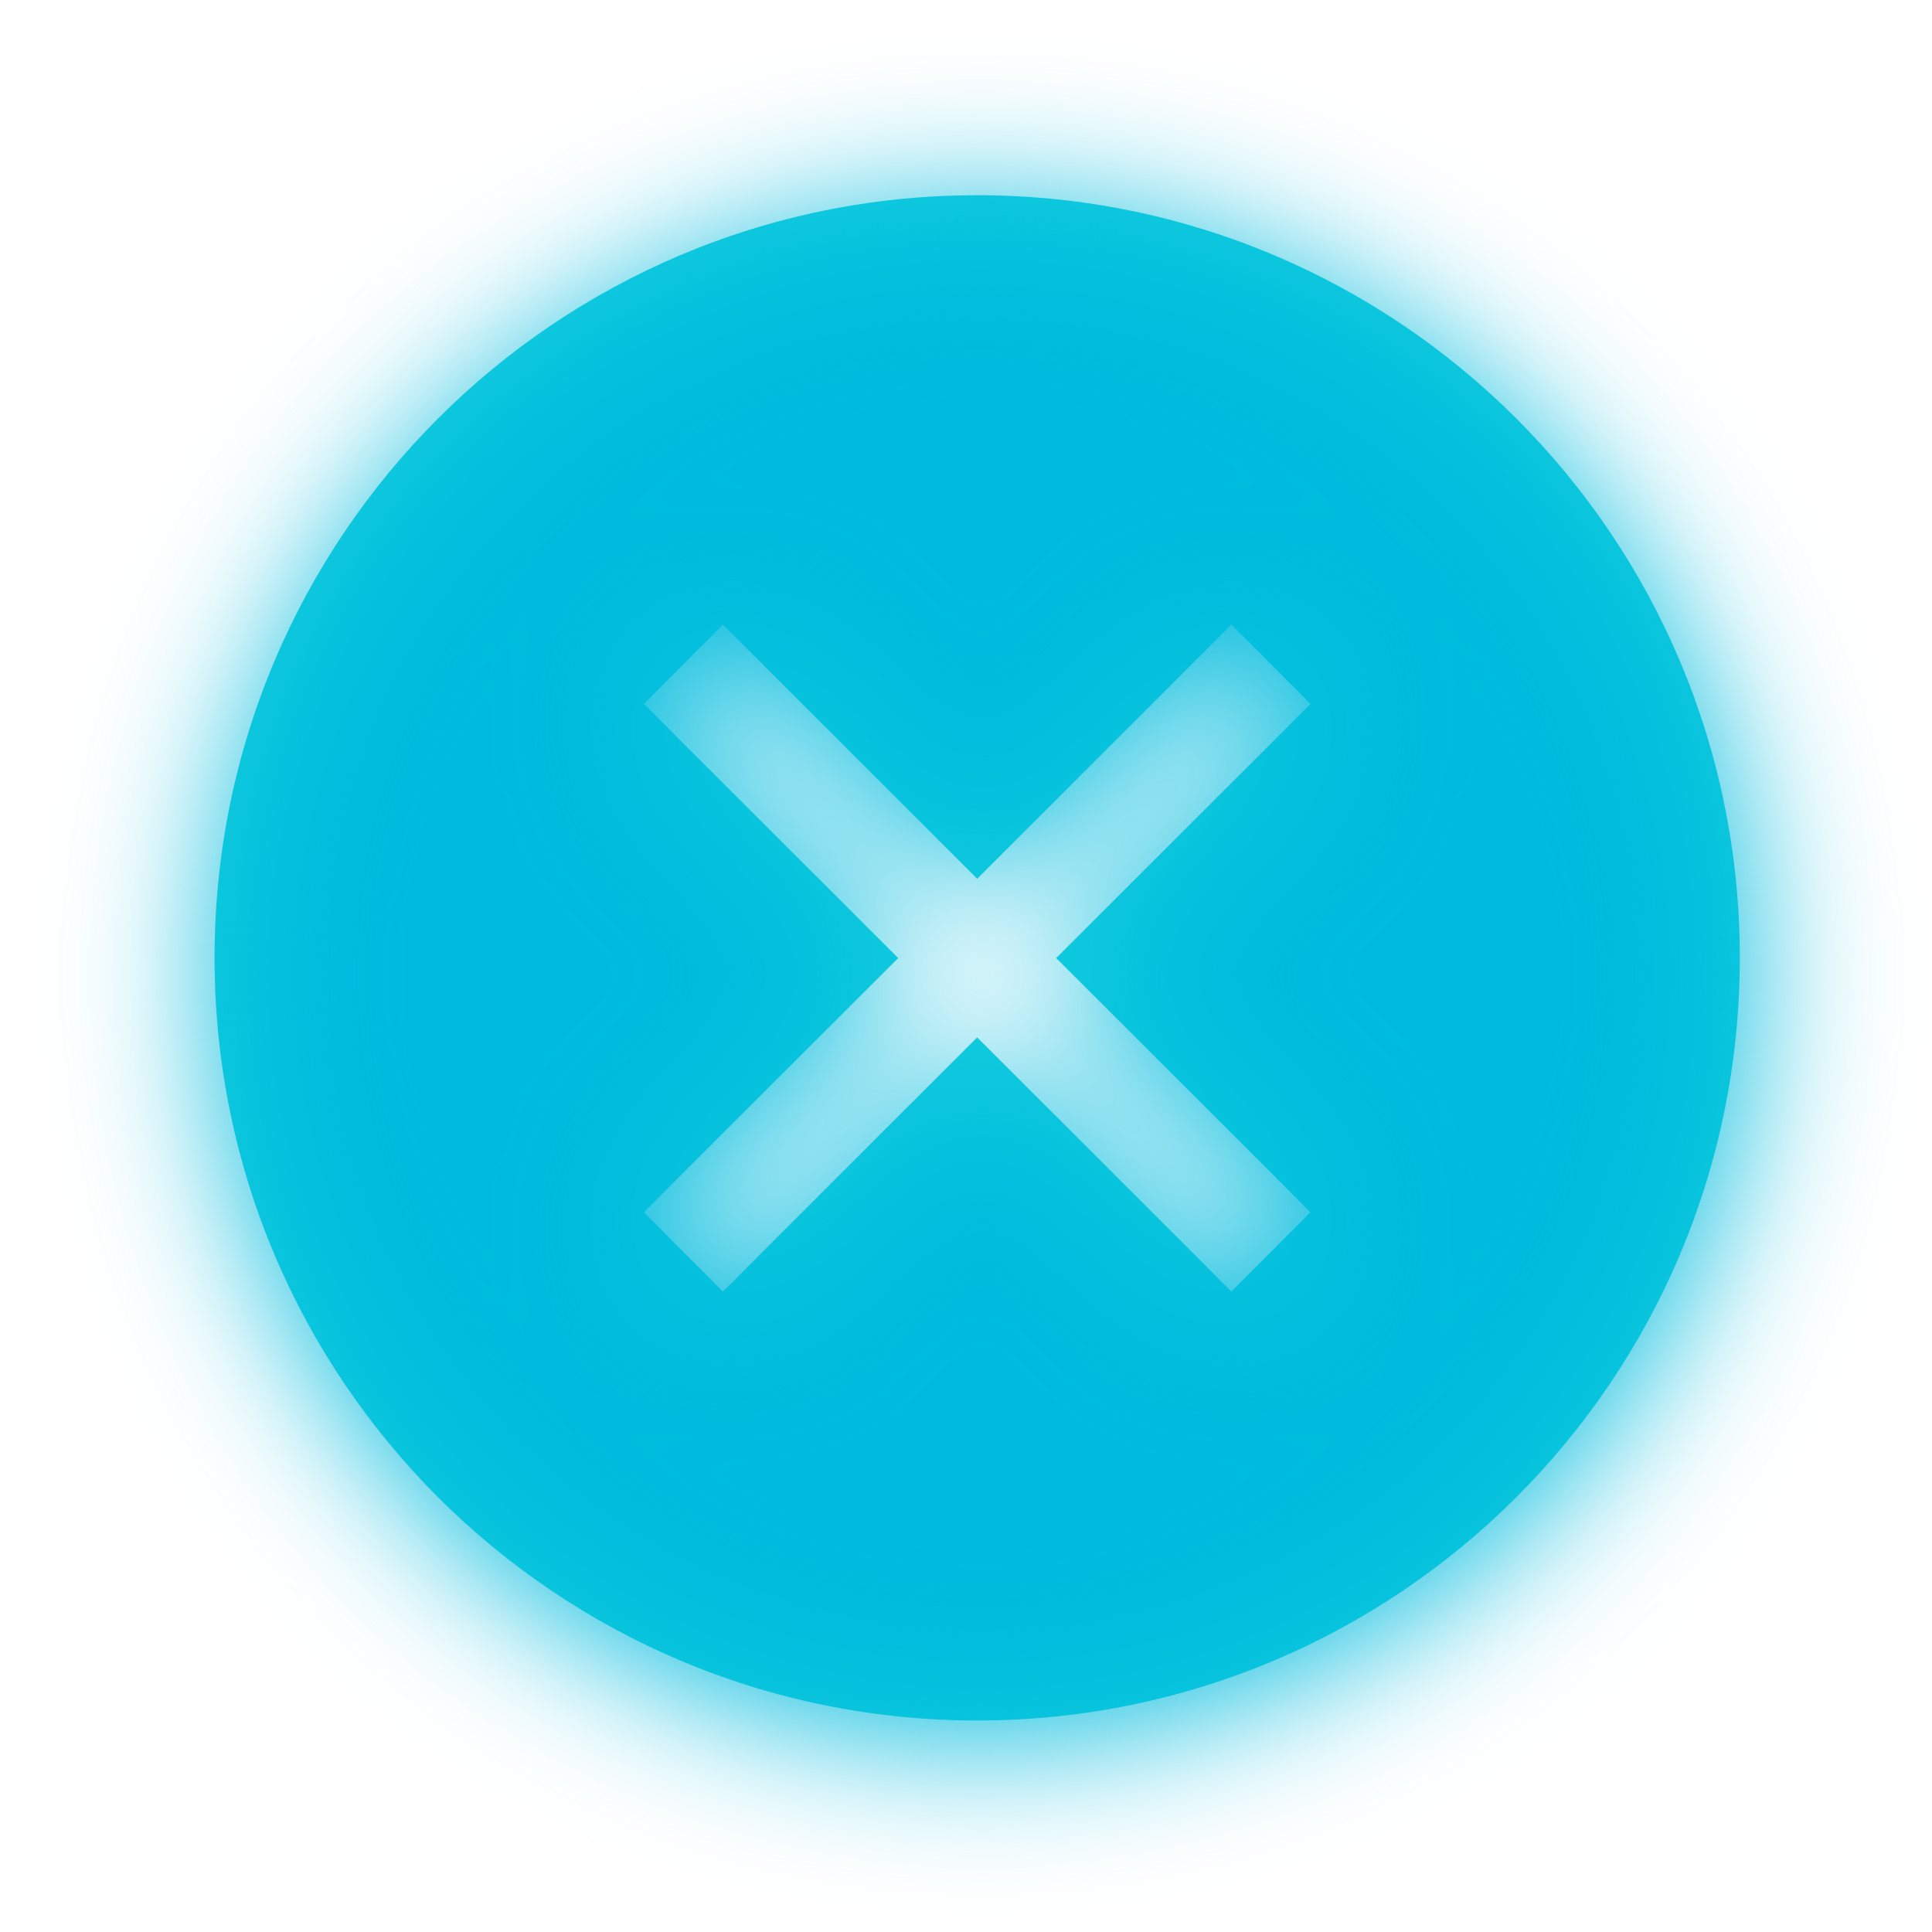
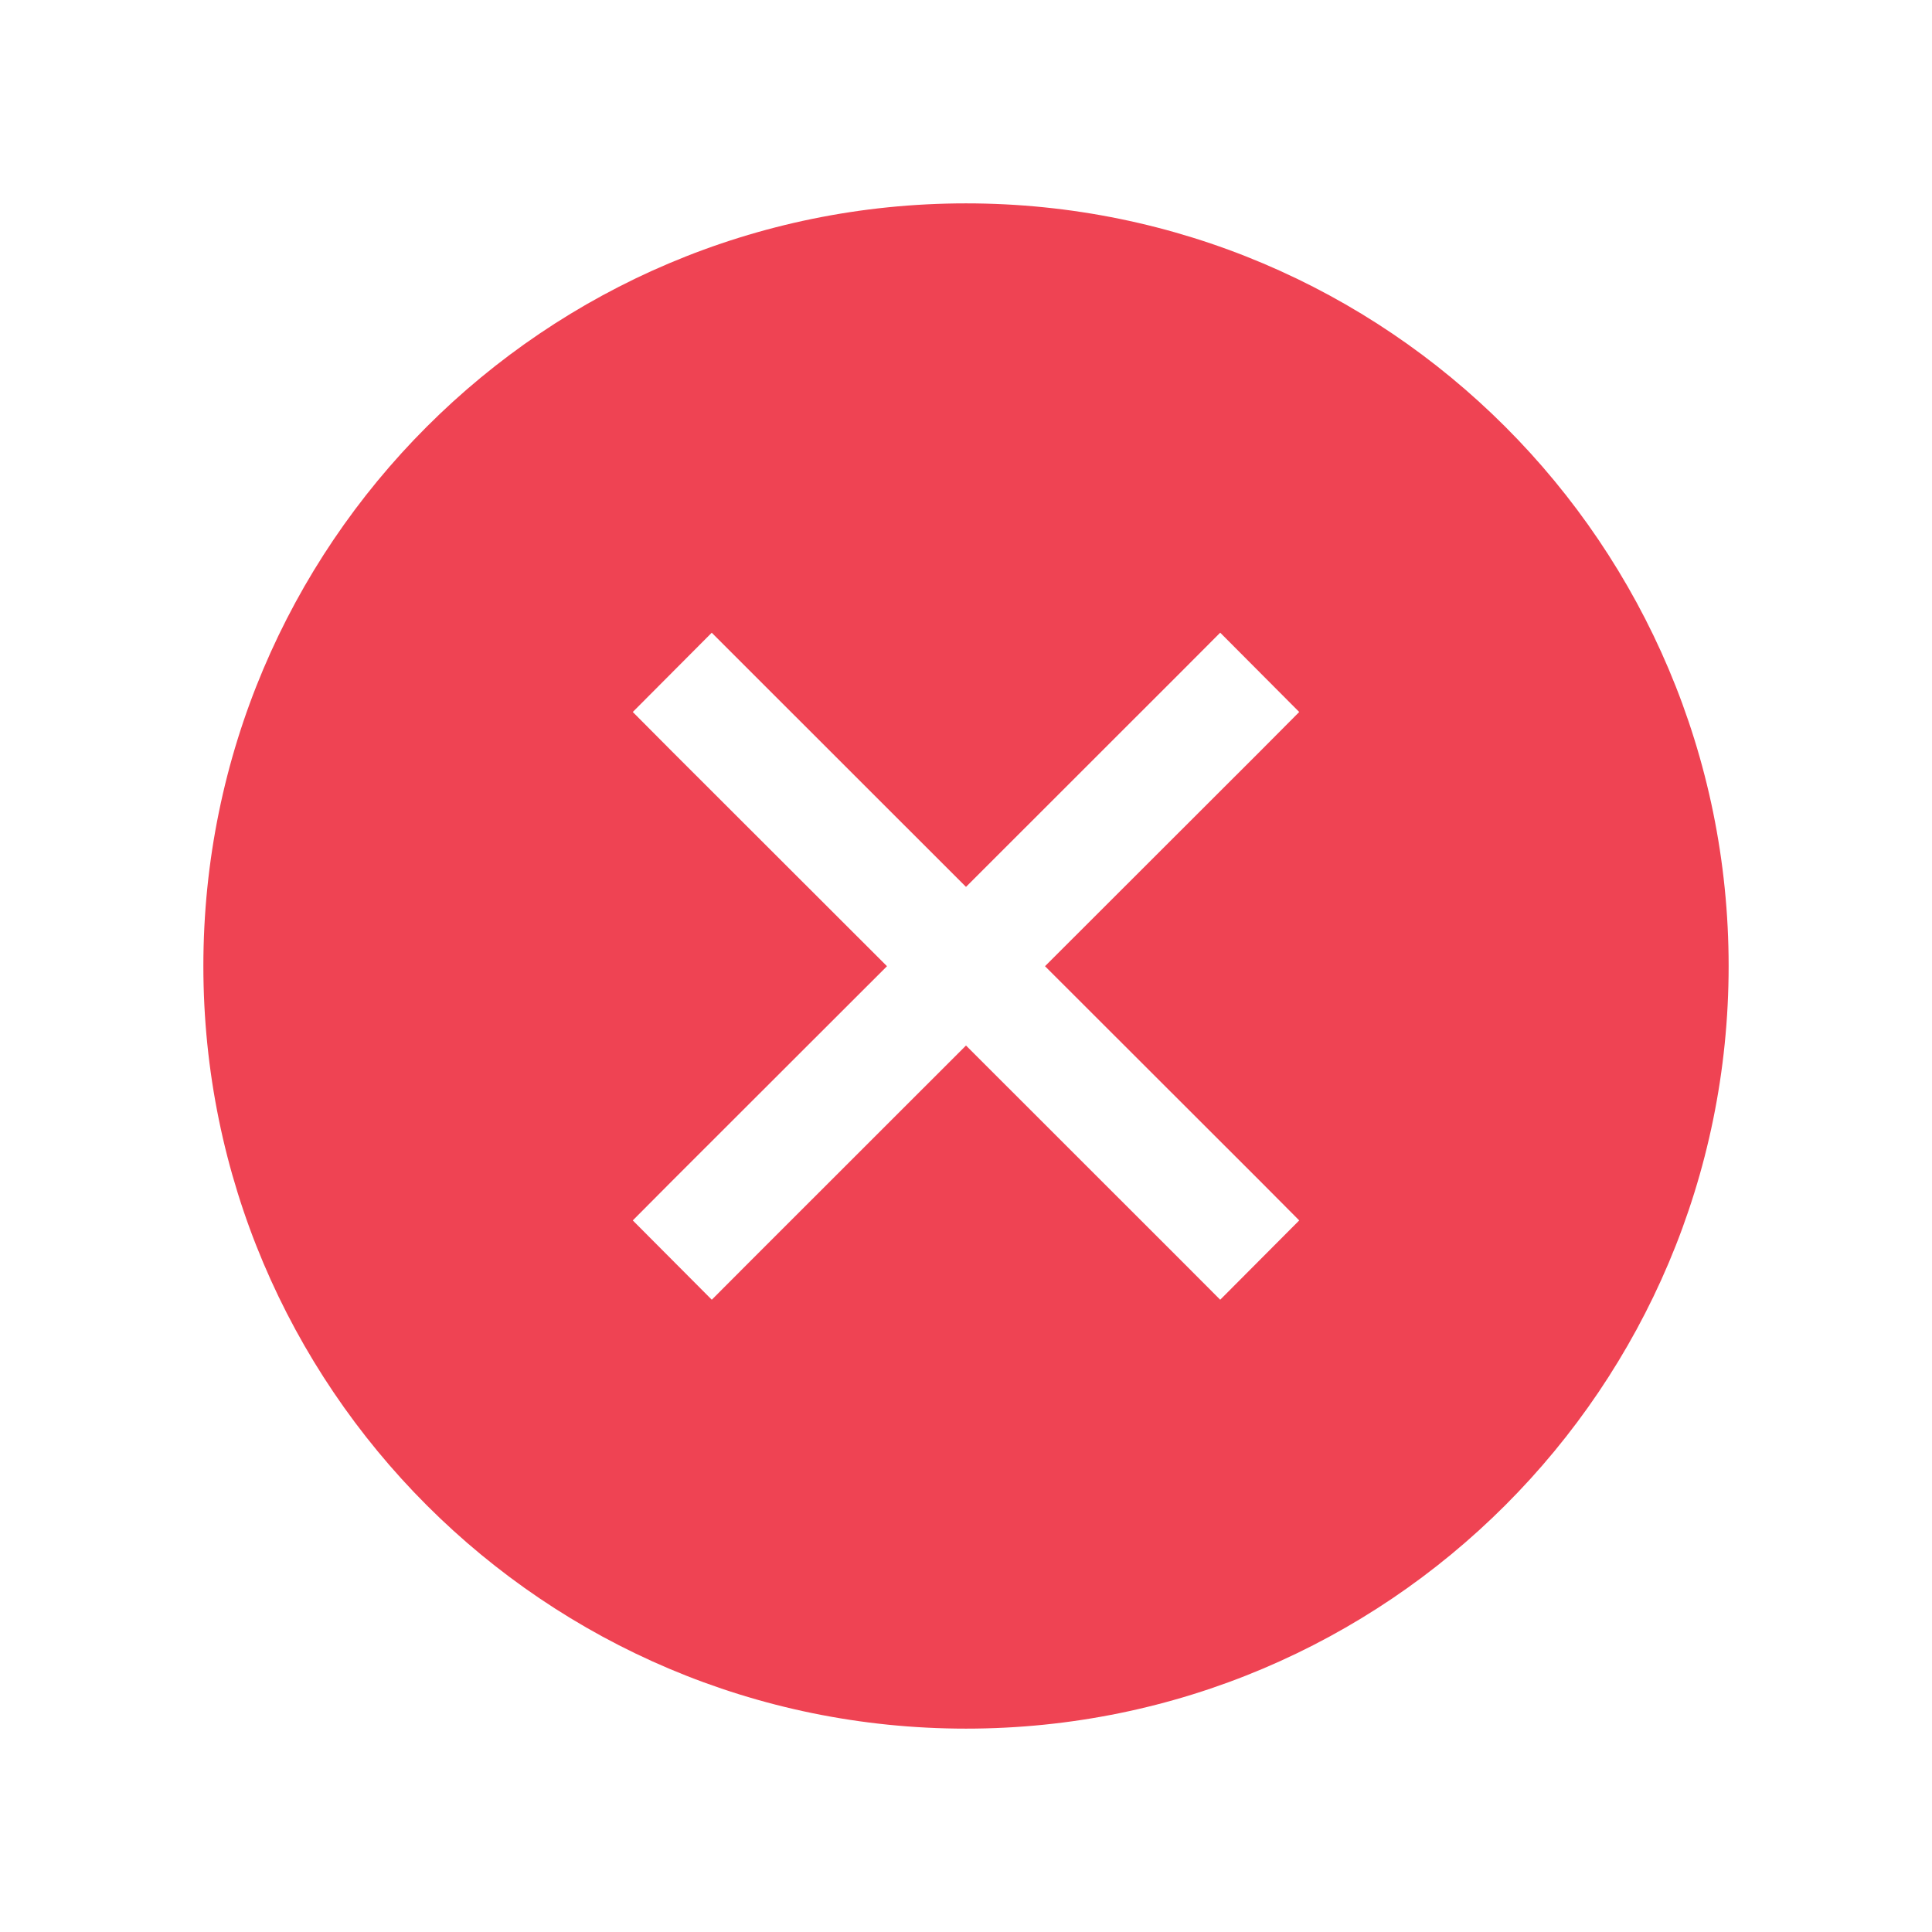
<svg xmlns="http://www.w3.org/2000/svg" id="svg4486" height="19" viewBox="0 0 19 19" width="19" version="1.1">
-   <defs id="defs4488">
-     <filter id="filter4195" style="color-interpolation-filters:sRGB" height="1.24" width="1.24" y="-.12" x="-.12">
-       <feGaussianBlur id="feGaussianBlur4197" stdDeviation="0.75" />
-     </filter>
-   </defs>
+   <defs id="defs10" />
  <g id="layer1" transform="translate(290.21 -522.86)">
-     <g id="g4131" transform="translate(-289.71 -511)">
-       <path id="path4133" style="color:#000000;fill:#14cfdd;fill-opacity:1" d="m 9.11,1035.78 a 7.5,7.5 0 0 0 -7.5,7.5 7.5,7.5 0 0 0 7.5,7.5 7.5,7.5 0 0 0 7.5,-7.5 7.5,7.5 0 0 0 -7.5,-7.5 z m -2.5,4.223 0.389,0.389 2.111,2.11 2.111,-2.11 0.389,-0.39 0.777,0.78 -0.388,0.39 -2.112,2.11 2.112,2.11 0.388,0.39 -0.777,0.78 -0.389,-0.39 -2.111,-2.11 -2.111,2.11 -0.389,0.39 -0.777,-0.78 0.388,-0.39 2.112,-2.11 -2.112,-2.11 -0.388,-0.39 0.777,-0.78 z" />
-       <rect id="rect4135" style="color:#000000;fill:none" height="19" width="19" y="1033.9" x="-0.5" />
-       <path id="path4137" d="m 9.158,1035.94 a 7.5,7.5 0 0 0 -7.5,7.5 7.5,7.5 0 0 0 7.5,7.5 7.5,7.5 0 0 0 7.5,-7.5 7.5,7.5 0 0 0 -7.5,-7.5 z m -2.5,4.223 0.389,0.389 2.111,2.11 2.111,-2.11 0.389,-0.39 0.777,0.78 -0.388,0.39 -2.112,2.11 2.112,2.11 0.388,0.39 -0.777,0.78 -0.389,-0.39 -2.111,-2.11 -2.111,2.11 -0.389,0.39 -0.777,-0.78 0.388,-0.39 2.112,-2.11 -2.112,-2.11 -0.388,-0.39 0.777,-0.78 z" style="color:#000000;fill:#00bbdd;fill-opacity:1;filter:url(#filter4195)" />
+     <g id="g4113" transform="translate(-289.71 -511)">
+       <path id="circle4507" d="m85.5 97.5a7.5 7.5 0 0 0 -7.5 7.5 7.5 7.5 0 0 0 7.5 7.5 7.5 7.5 0 0 0 7.5 -7.5 7.5 7.5 0 0 0 -7.5 -7.5zm-2.5 4.223 0.389 0.389l2.111 2.11 2.111-2.11 0.389-0.39 0.777 0.78-0.388 0.39-2.112 2.11 2.112 2.11 0.388 0.39-0.777 0.78-0.389-0.39-2.111-2.11-2.111 2.11-0.389 0.39-0.777-0.78 0.388-0.39 2.112-2.11-2.112-2.11-0.388-0.39 0.777-0.78z" style="color:#000000;fill:#ef4353;fill-opacity:1" transform="translate(-76.5 938.36)" />
+       <rect id="rect4539" style="color:#000000;fill:none" height="19" width="19" y="1033.9" x="-0.5" />
    </g>
  </g>
</svg>
